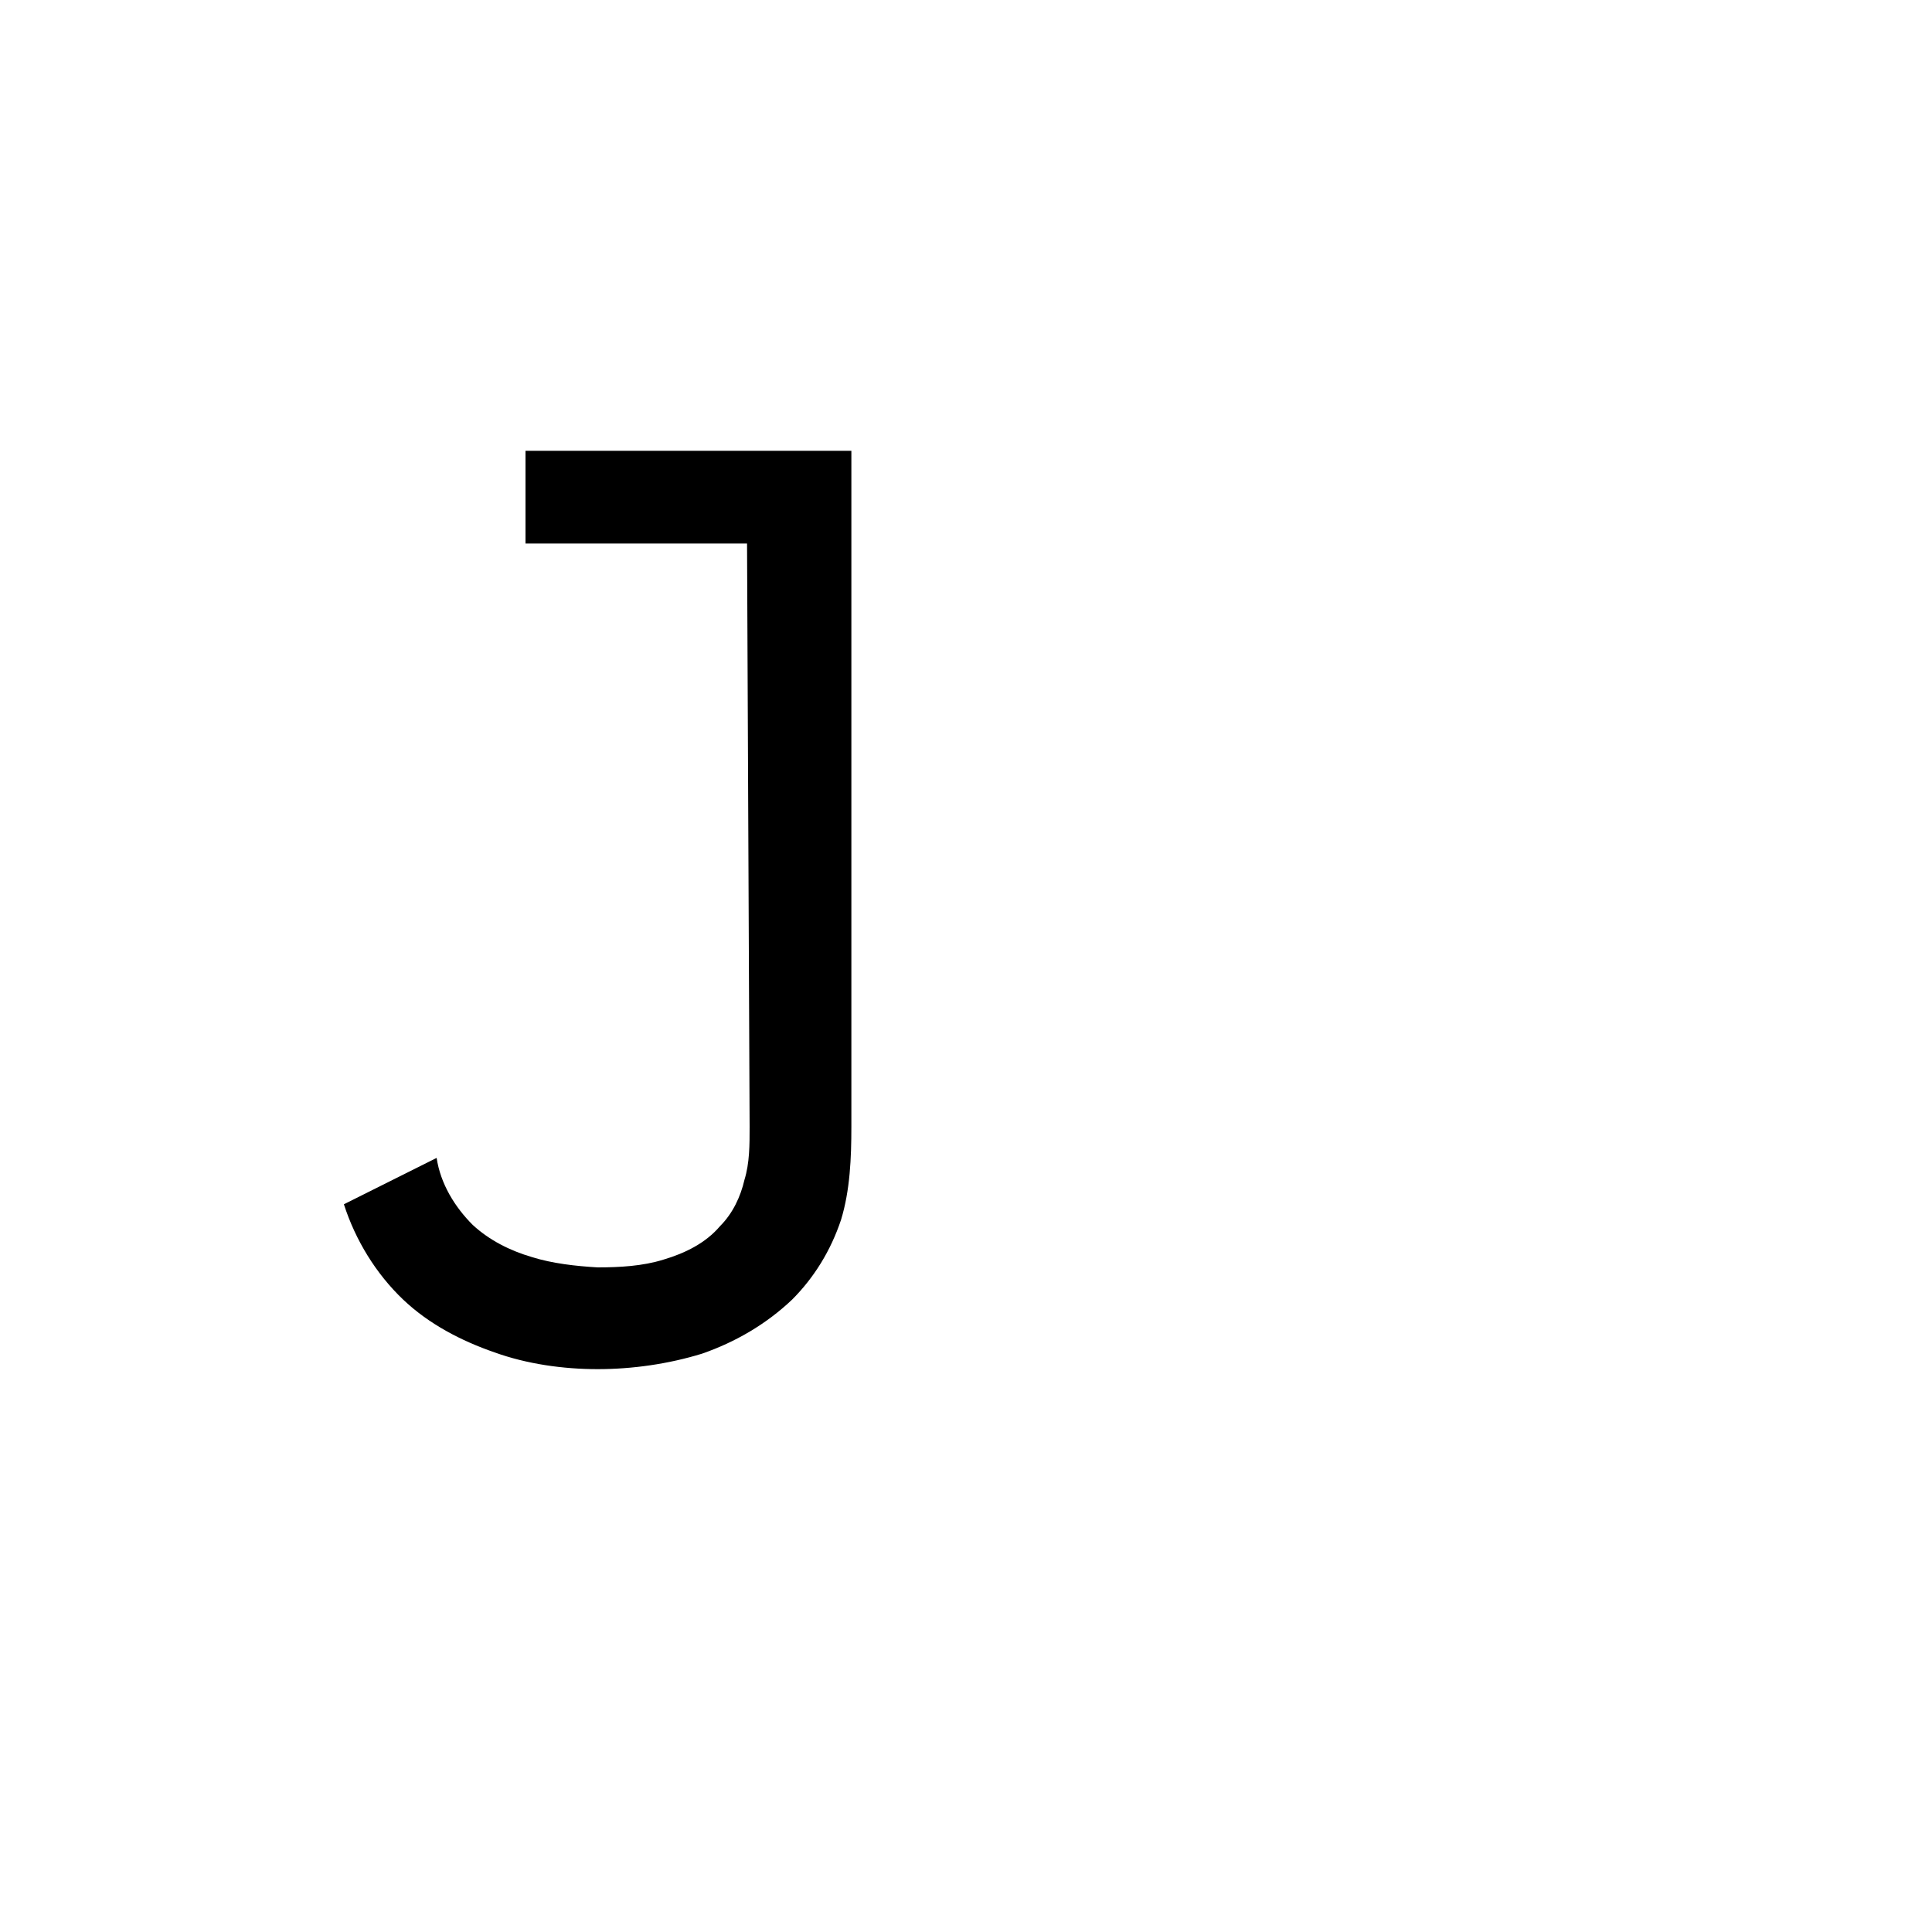
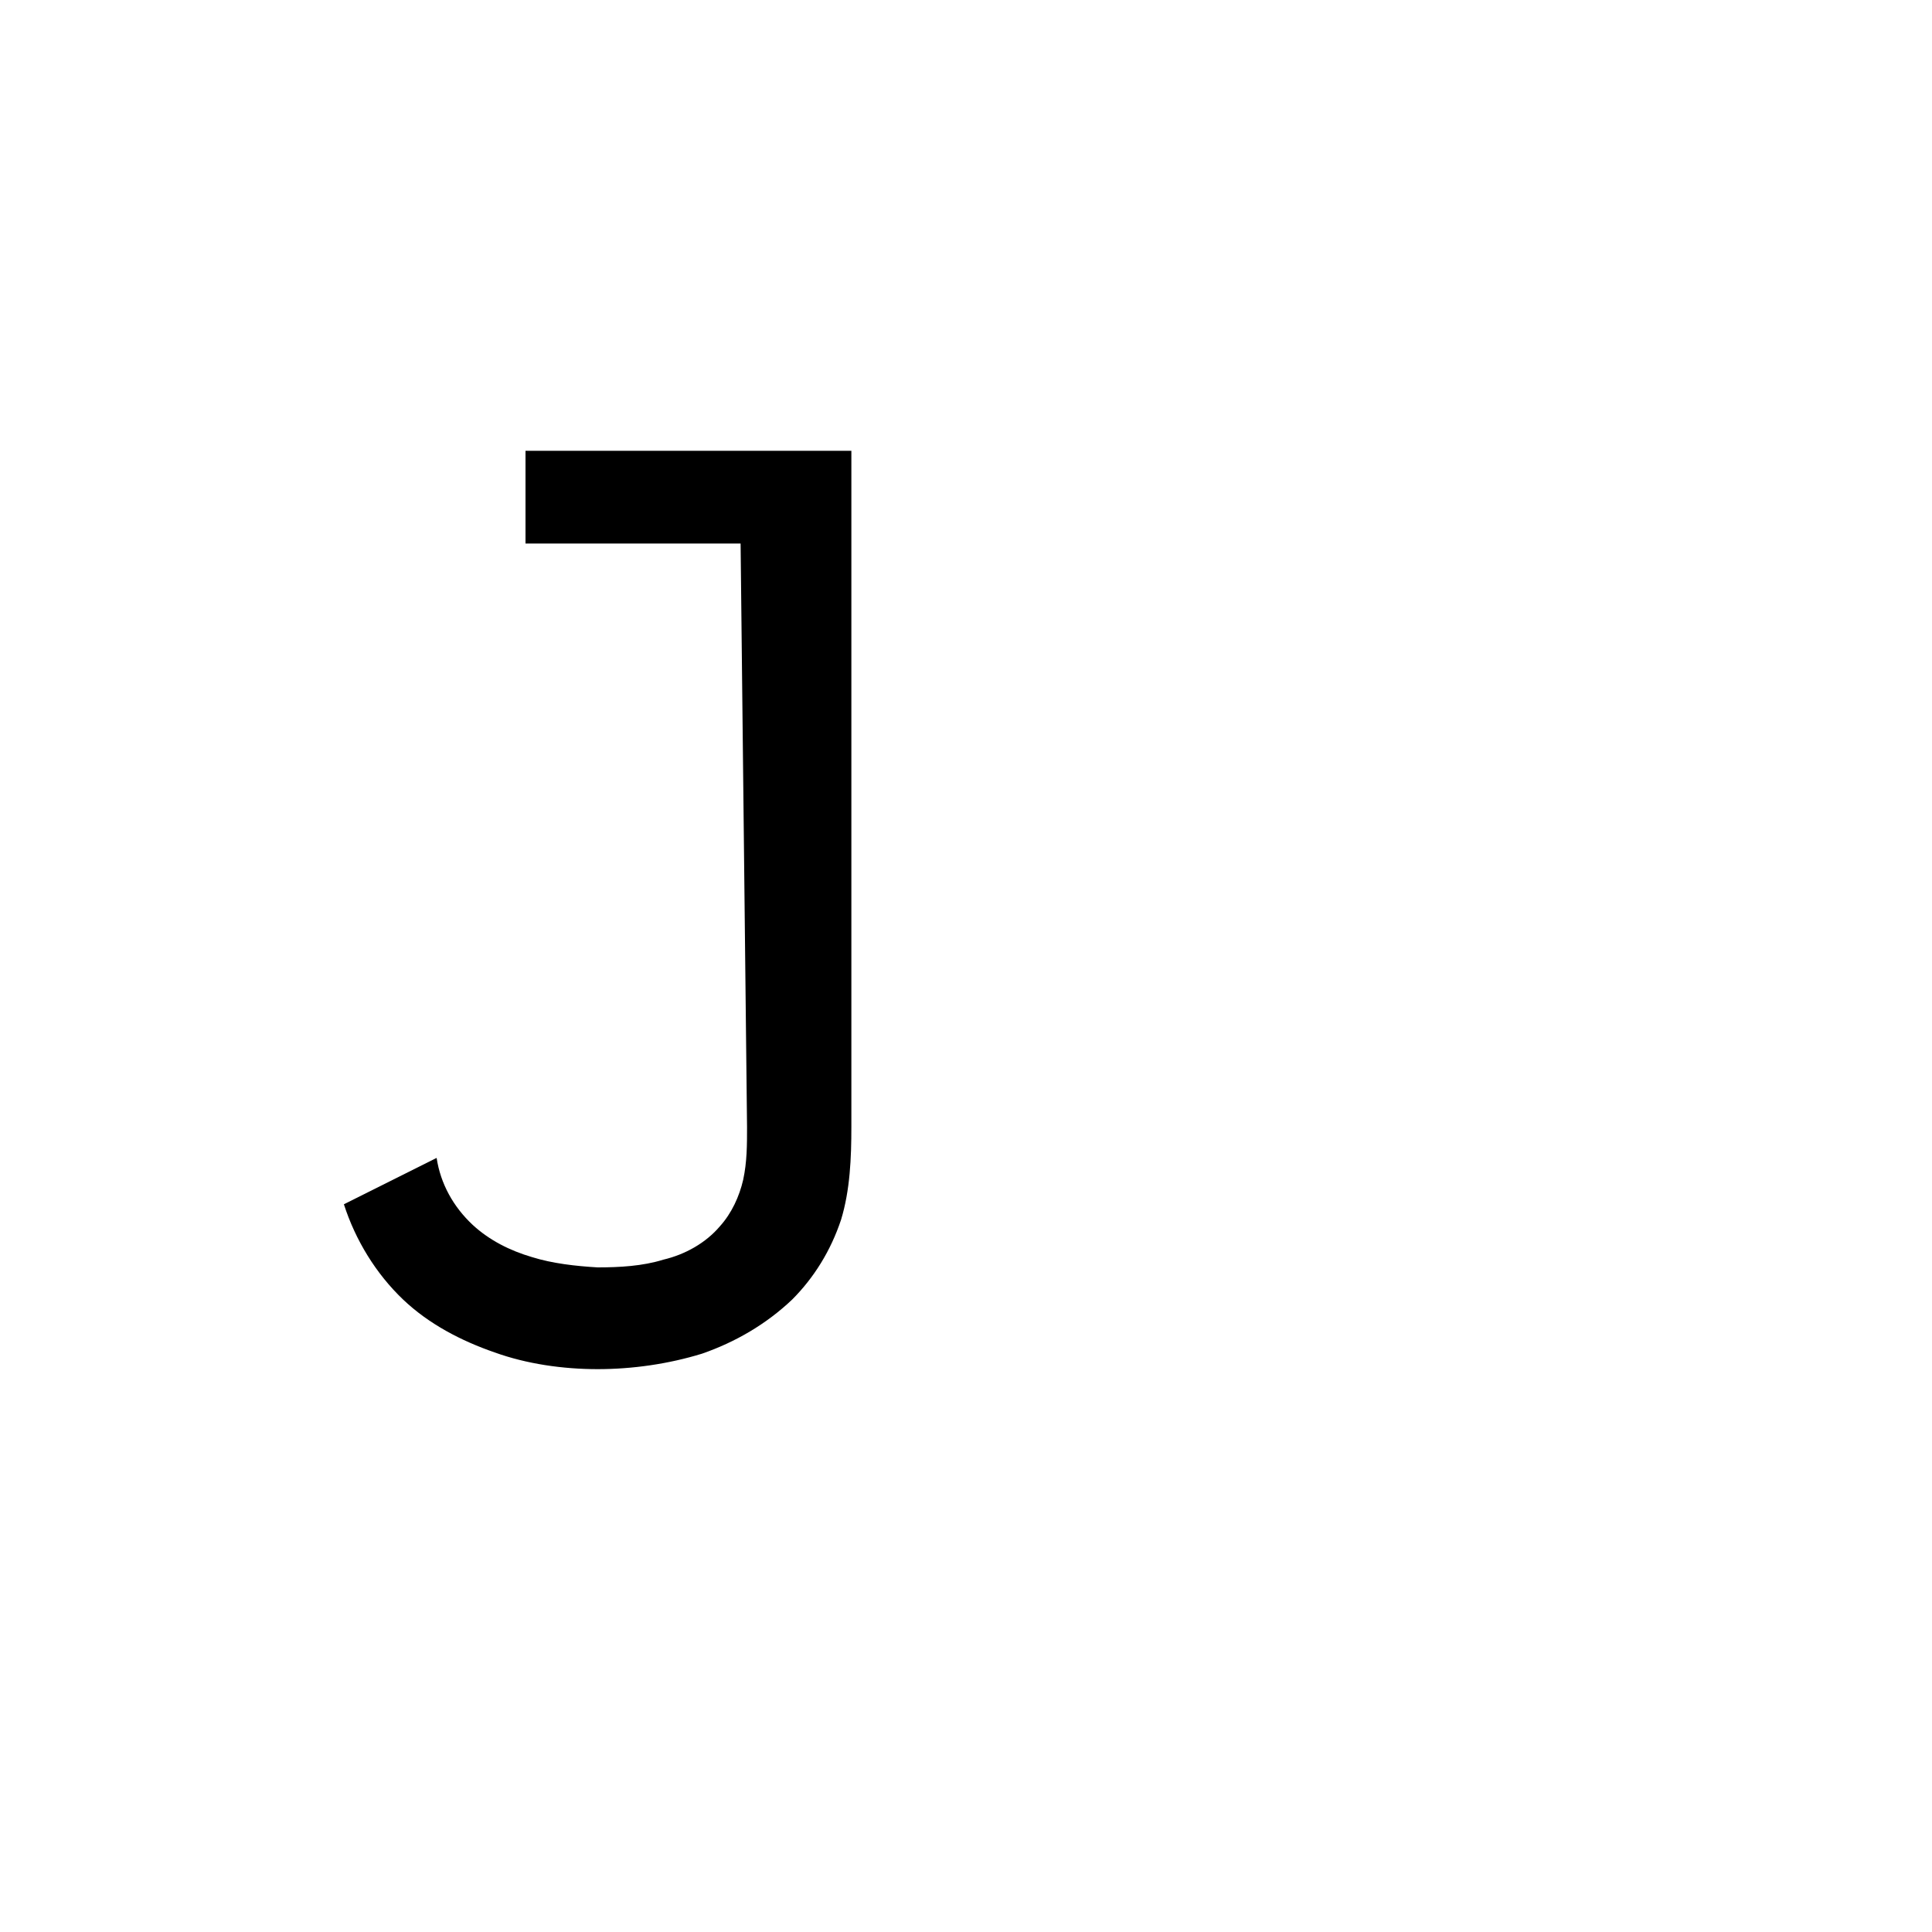
<svg xmlns="http://www.w3.org/2000/svg" viewBox="-0.25 -1.05 1.5 1.5">
-   <path d="M 0.214 0.013 C 0.187 0.013  0.159 0.009  0.134 -0 C 0.108 -0.009  0.083 -0.022  0.063 -0.041 C 0.042 -0.061  0.026 -0.087  0.017 -0.115 L 0.089 -0.151 C 0.092 -0.131  0.103 -0.113  0.117 -0.099 C 0.13 -0.087  0.146 -0.079  0.163 -0.074 C 0.179 -0.069  0.197 -0.067  0.214 -0.066 C 0.231 -0.066  0.249 -0.067  0.265 -0.072 C 0.282 -0.077  0.298 -0.085  0.309 -0.098 C 0.319 -0.108  0.325 -0.121  0.328 -0.134 C 0.332 -0.147  0.332 -0.161  0.332 -0.175 L 0.33 -0.628 L 0.158 -0.628 L 0.158 -0.7 L 0.33 -0.7 L 0.402 -0.7 L 0.411 -0.7 L 0.411 -0.175 C 0.411 -0.151  0.41 -0.126  0.403 -0.103 C 0.395 -0.079  0.382 -0.058  0.365 -0.041 C 0.345 -0.022  0.321 -0.008  0.295 0.001 C 0.269 0.009  0.241 0.013  0.214 0.013 Z" fill="black" />
+   <path d="M 0.214 0.013 C 0.187 0.013  0.159 0.009  0.134 -0 C 0.108 -0.009  0.083 -0.022  0.063 -0.041 C 0.042 -0.061  0.026 -0.087  0.017 -0.115 L 0.089 -0.151 C 0.092 -0.131  0.102 -0.113  0.117 -0.099 C 0.13 -0.087  0.146 -0.079  0.163 -0.074 C 0.179 -0.069  0.197 -0.067  0.214 -0.066 C 0.231 -0.066  0.249 -0.067  0.265 -0.072 C 0.282 -0.076  0.298 -0.085  0.309 -0.098 C 0.318 -0.108  0.324 -0.121  0.327 -0.134 C 0.33 -0.148  0.33 -0.161  0.33 -0.175 L 0.325 -0.628 L 0.158 -0.628 L 0.158 -0.7 L 0.324 -0.7 L 0.402 -0.7 L 0.411 -0.7 L 0.411 -0.175 C 0.411 -0.151  0.41 -0.126  0.403 -0.103 C 0.395 -0.079  0.382 -0.058  0.365 -0.041 C 0.345 -0.022  0.321 -0.008  0.295 0.001 C 0.269 0.009  0.241 0.013  0.214 0.013 Z" fill="black" />
</svg>
